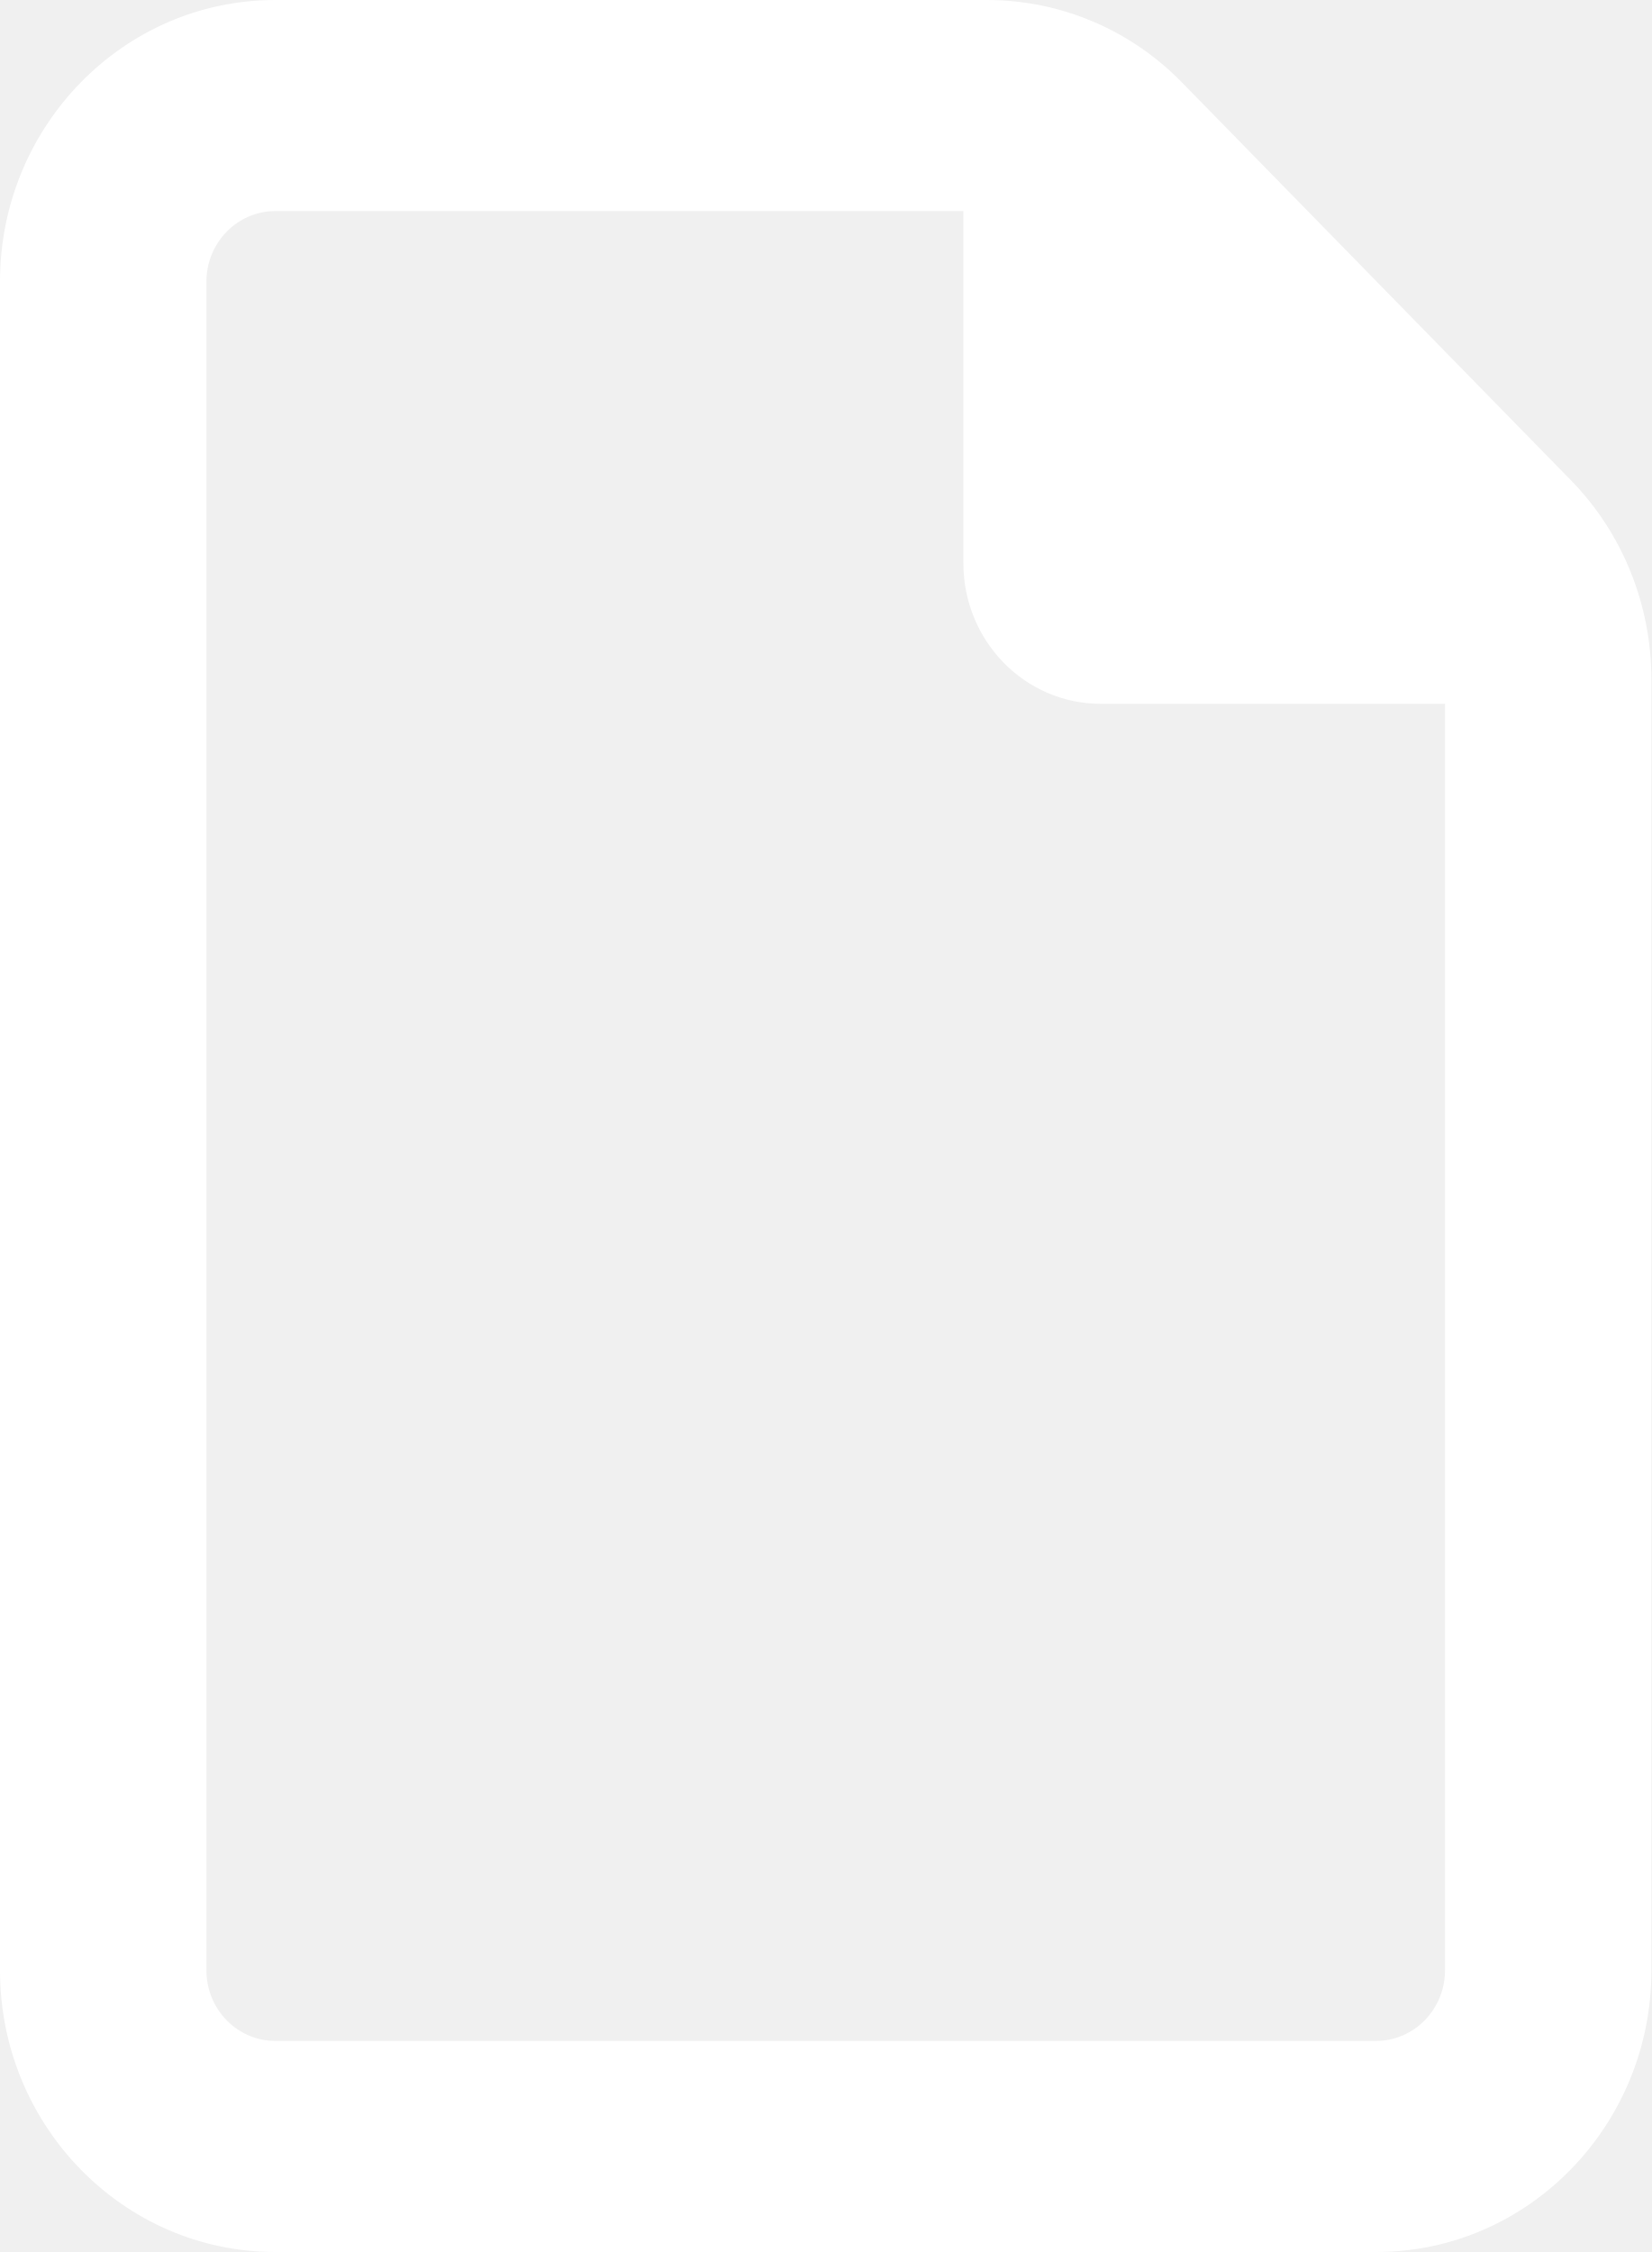
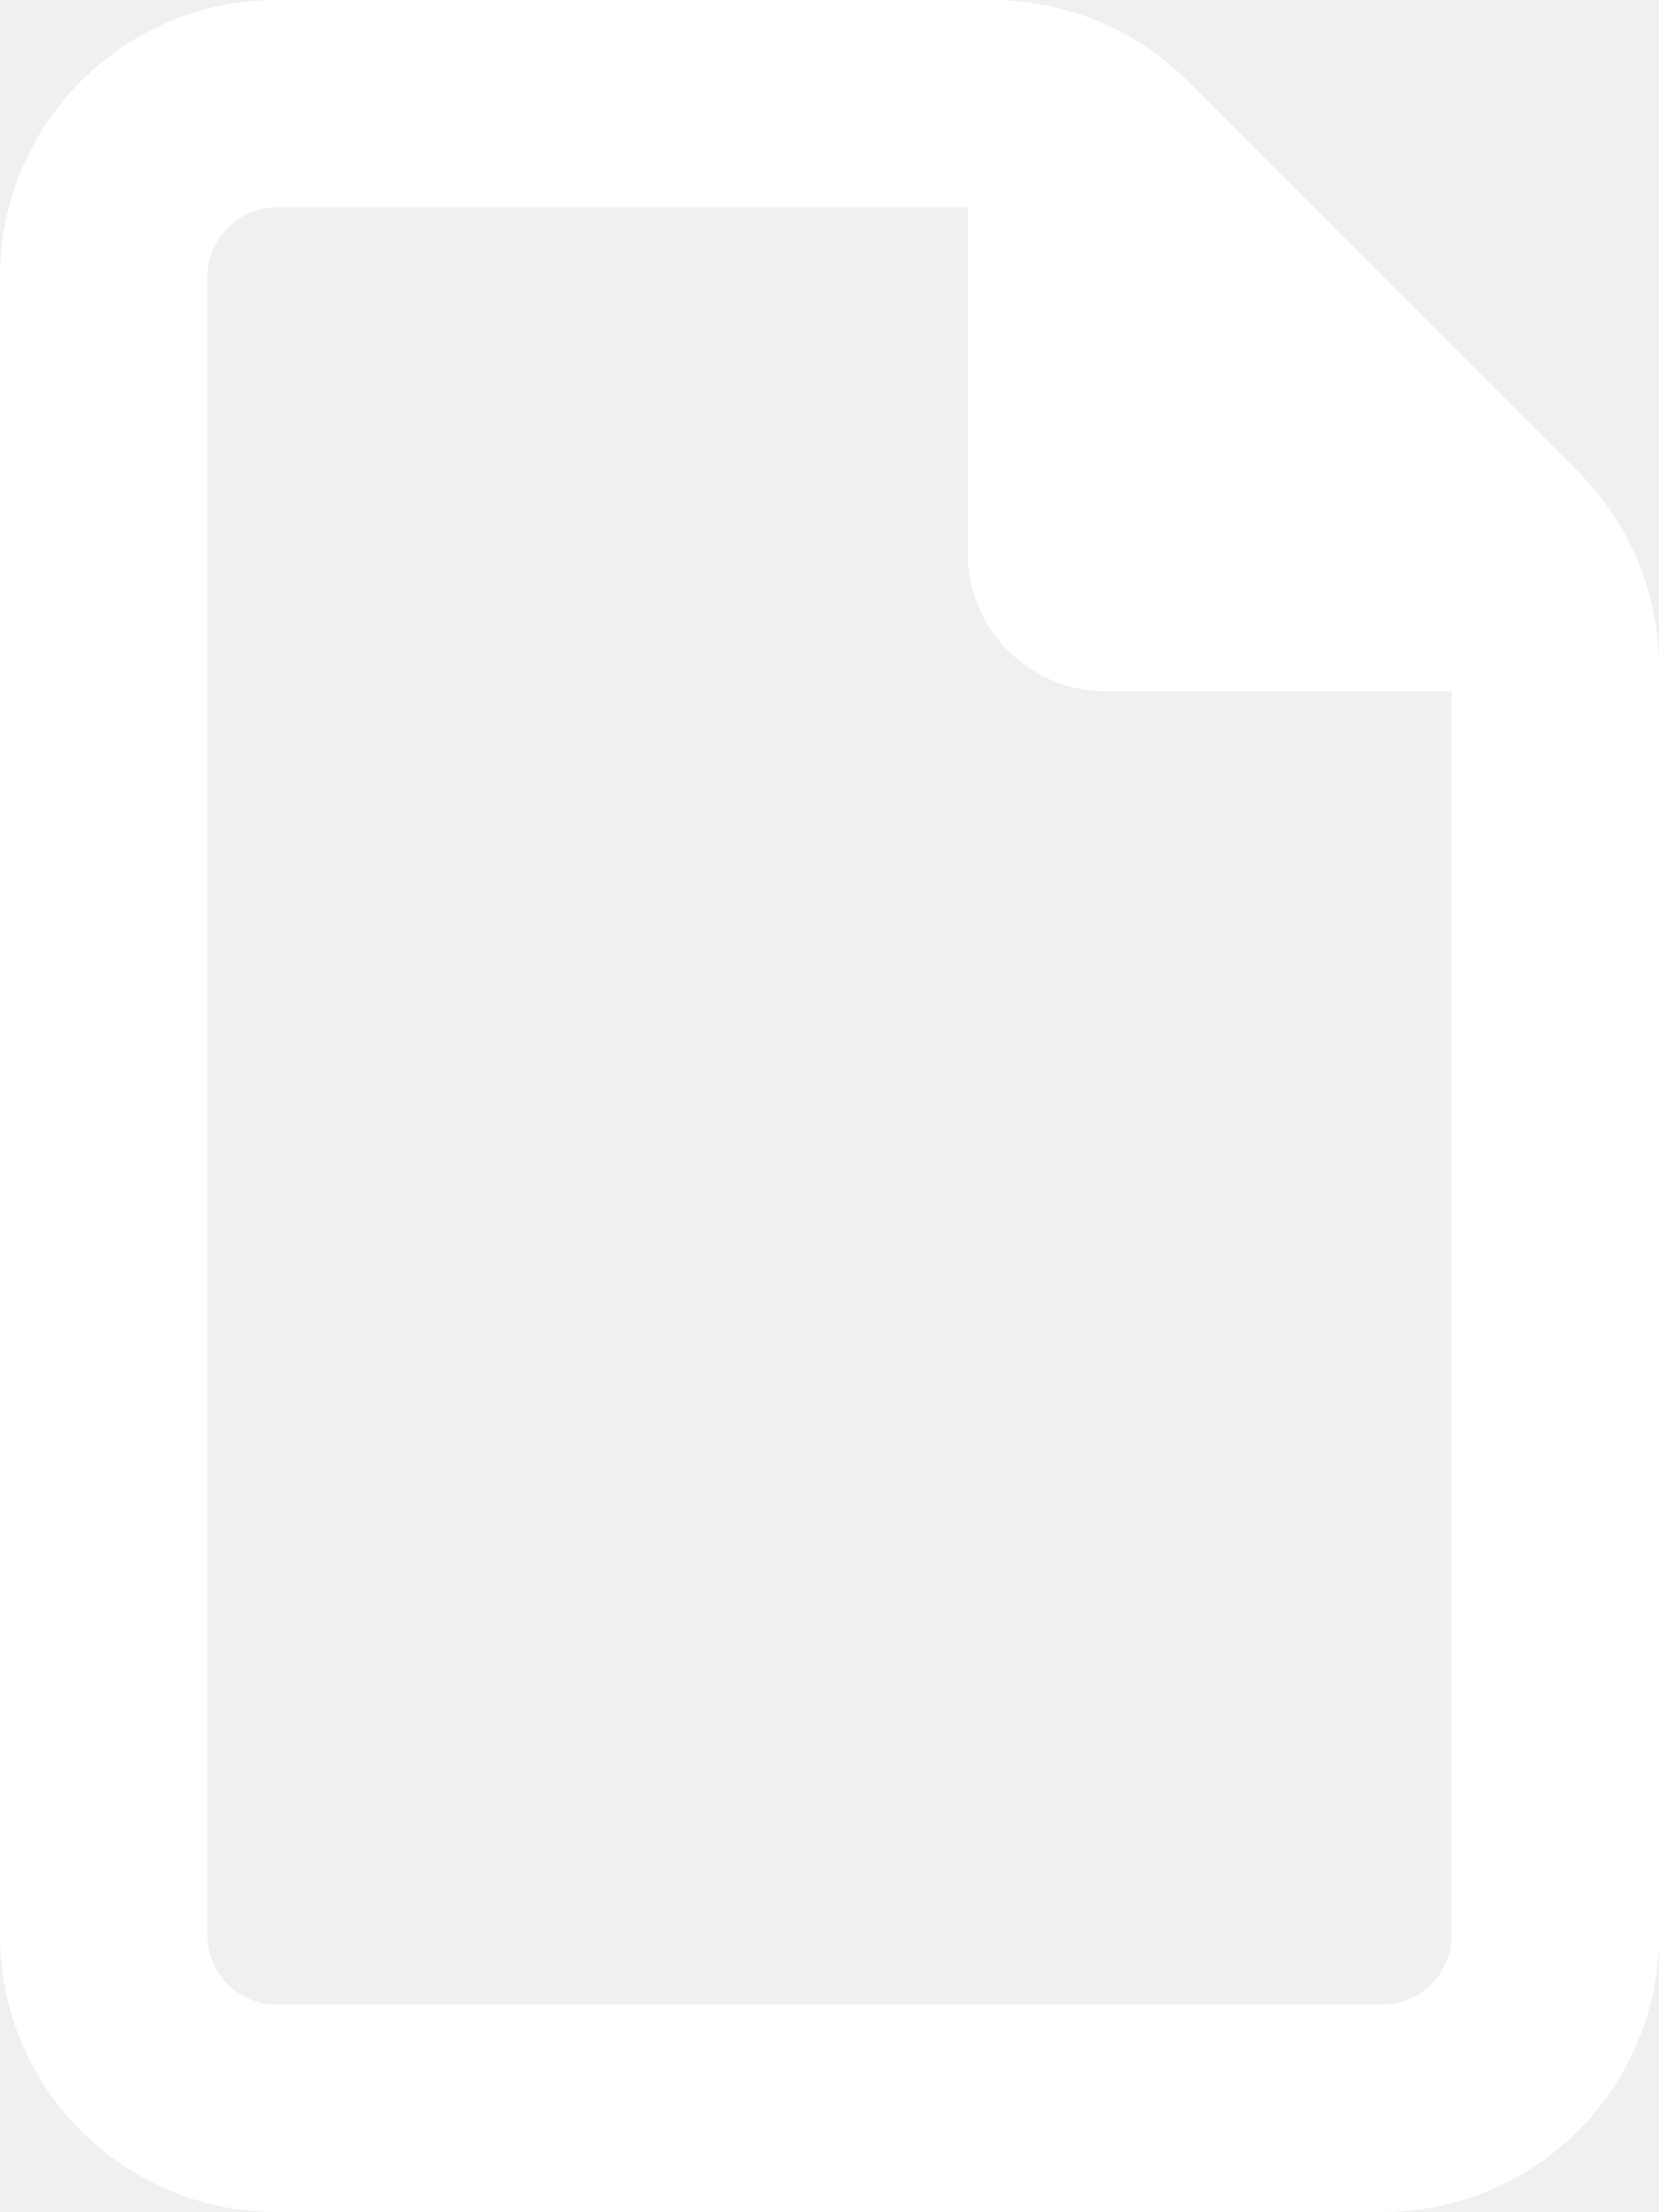
- <svg xmlns="http://www.w3.org/2000/svg" width="11" height="15" viewBox="0 0 11 15" fill="none">
-   <path d="M9.167 13.594C9.419 13.594 9.625 13.383 9.625 13.125V4.688H7.333C6.826 4.688 6.417 4.269 6.417 3.75V1.406H1.833C1.581 1.406 1.375 1.617 1.375 1.875V13.125C1.375 13.383 1.581 13.594 1.833 13.594H9.167ZM0 1.875C0 0.841 0.822 0 1.833 0H6.574C7.061 0 7.528 0.196 7.872 0.548L10.464 3.199C10.808 3.551 11 4.028 11 4.526V13.125C11 14.159 10.178 15 9.167 15H1.833C0.822 15 0 14.159 0 13.125V1.875Z" fill="white" />
+ <svg xmlns="http://www.w3.org/2000/svg" width="12" height="16" viewBox="0 0 12 16" fill="none">
+   <path d="M10 14.5C10.275 14.5 10.5 14.275 10.5 14V5H8C7.447 5 7 4.553 7 4V1.5H2C1.725 1.5 1.5 1.725 1.5 2V14C1.5 14.275 1.725 14.5 2 14.5H10ZM0 2C0 0.897 0.897 0 2 0H7.172C7.703 0 8.213 0.209 8.588 0.584L11.416 3.413C11.791 3.788 12 4.297 12 4.828V14C12 15.103 11.103 16 10 16H2C0.897 16 0 15.103 0 14V2Z" fill="white" />
</svg>
